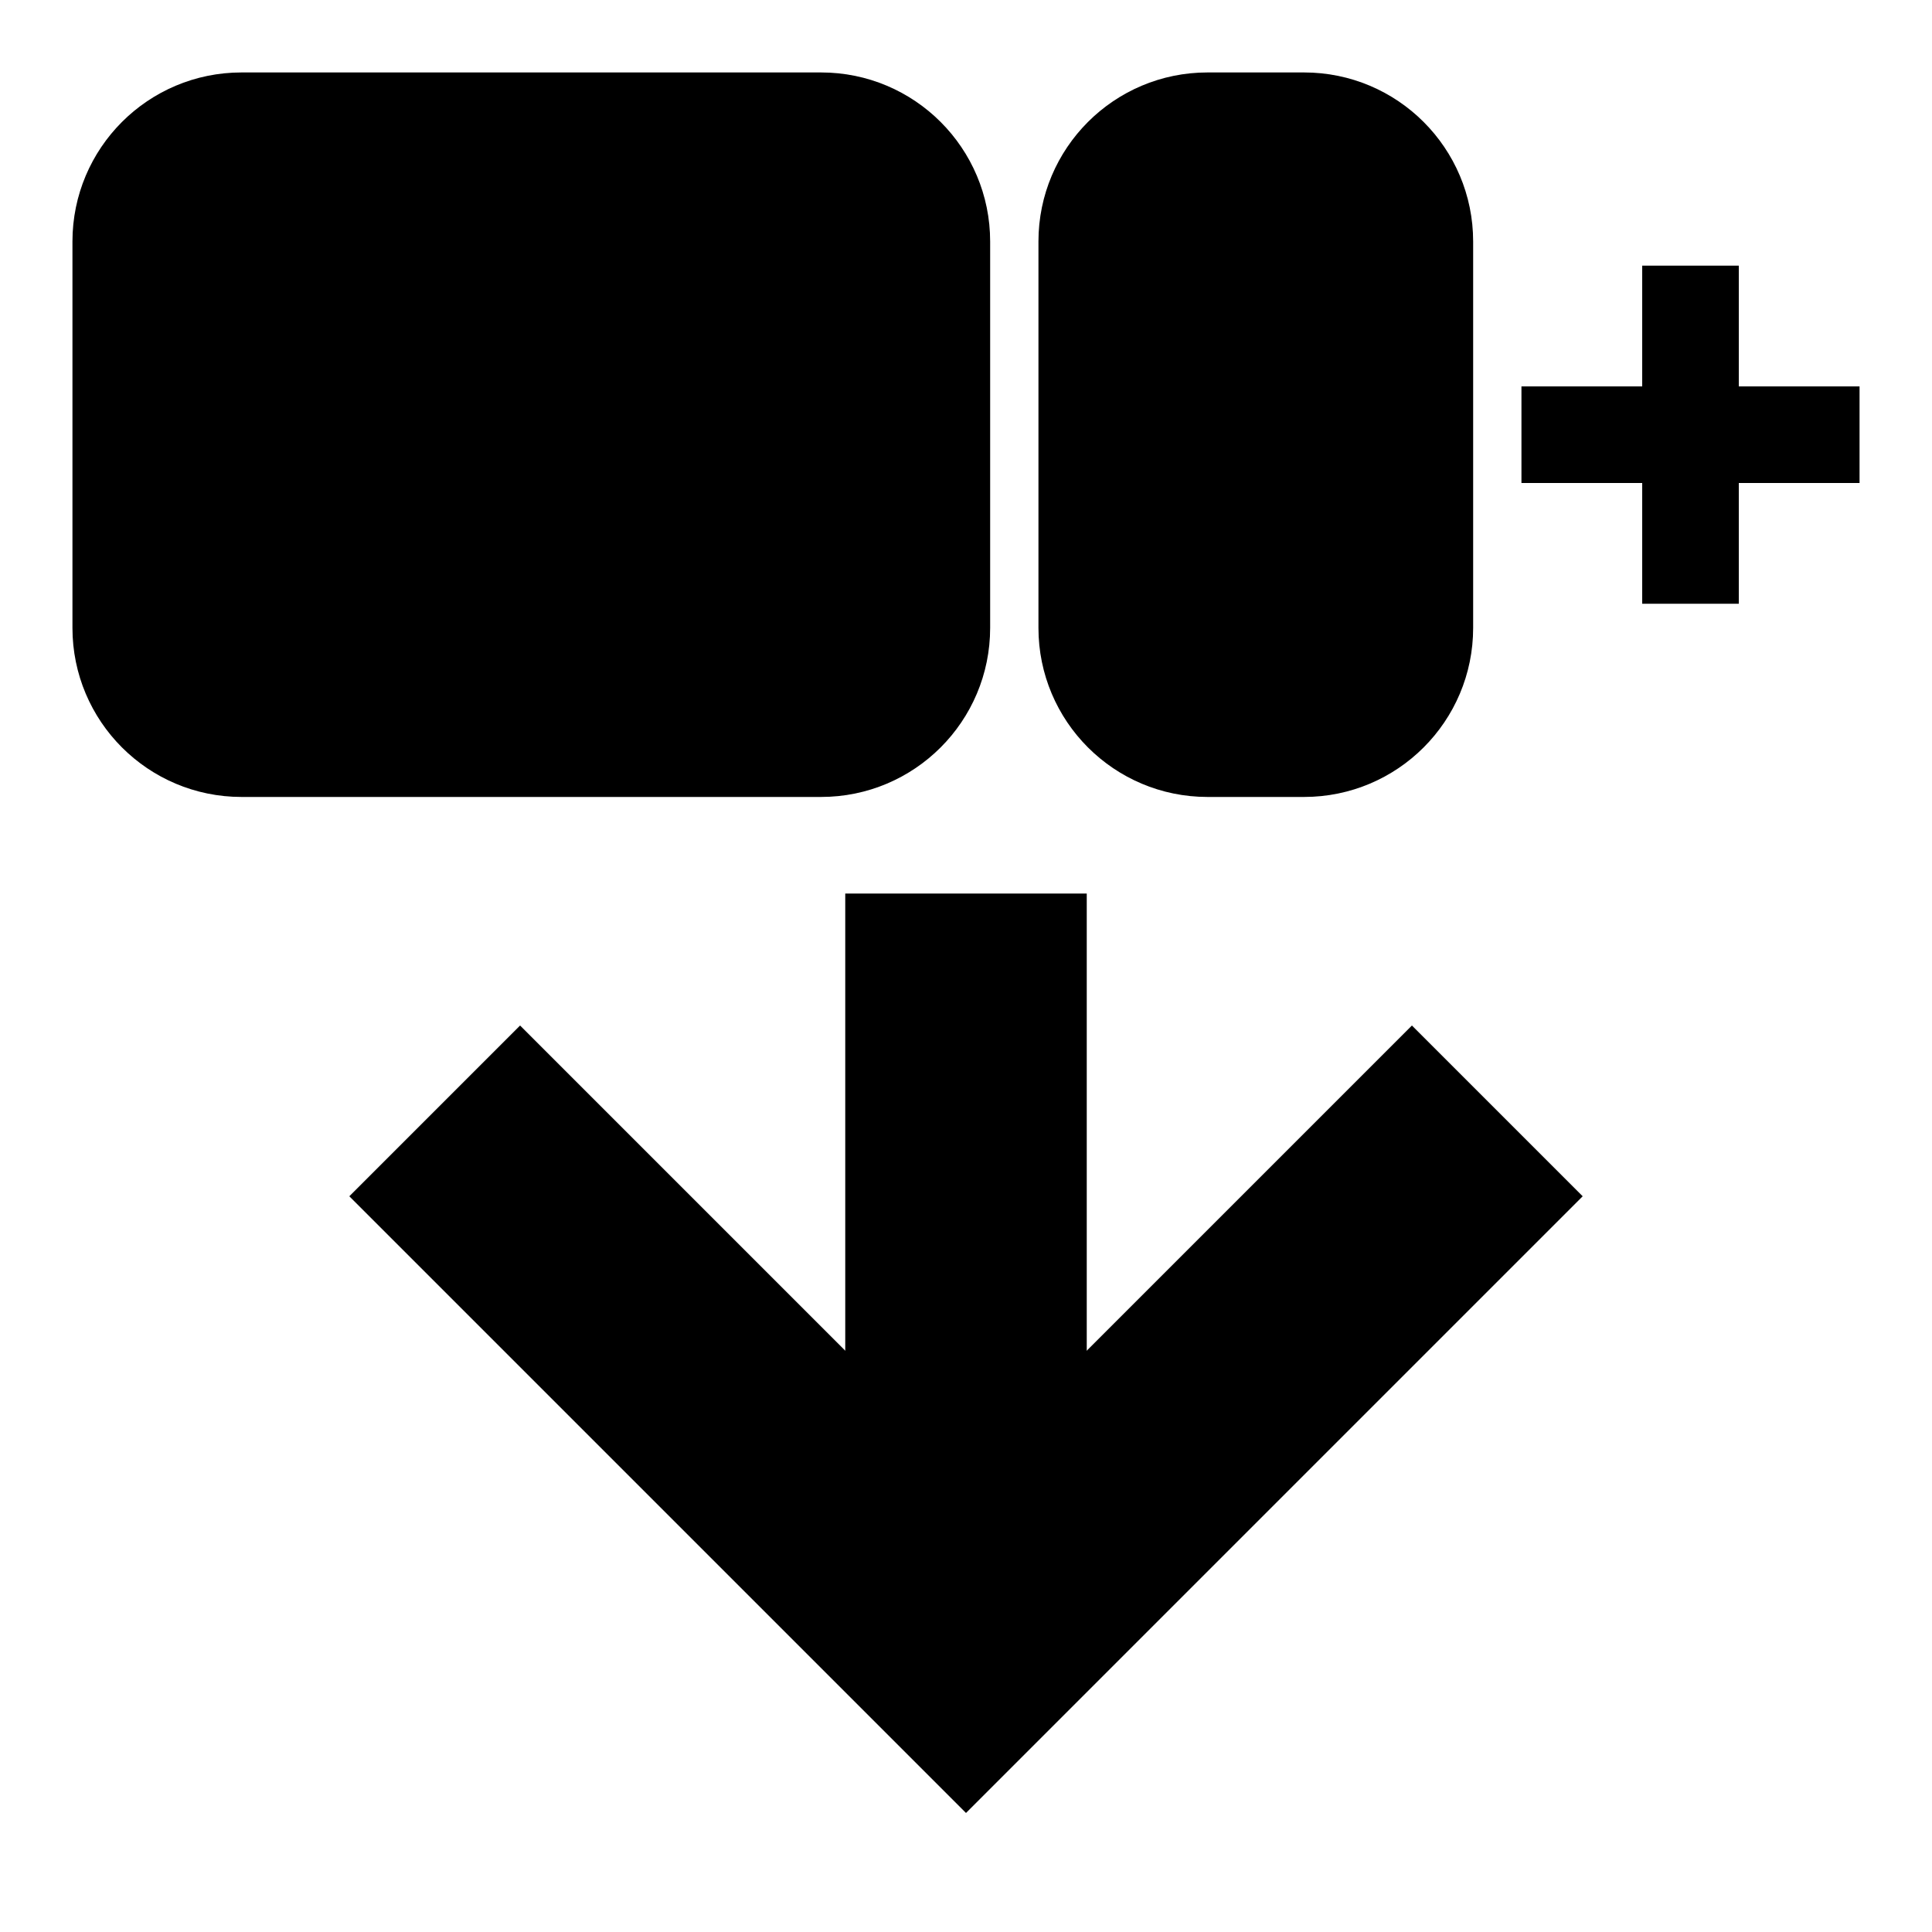
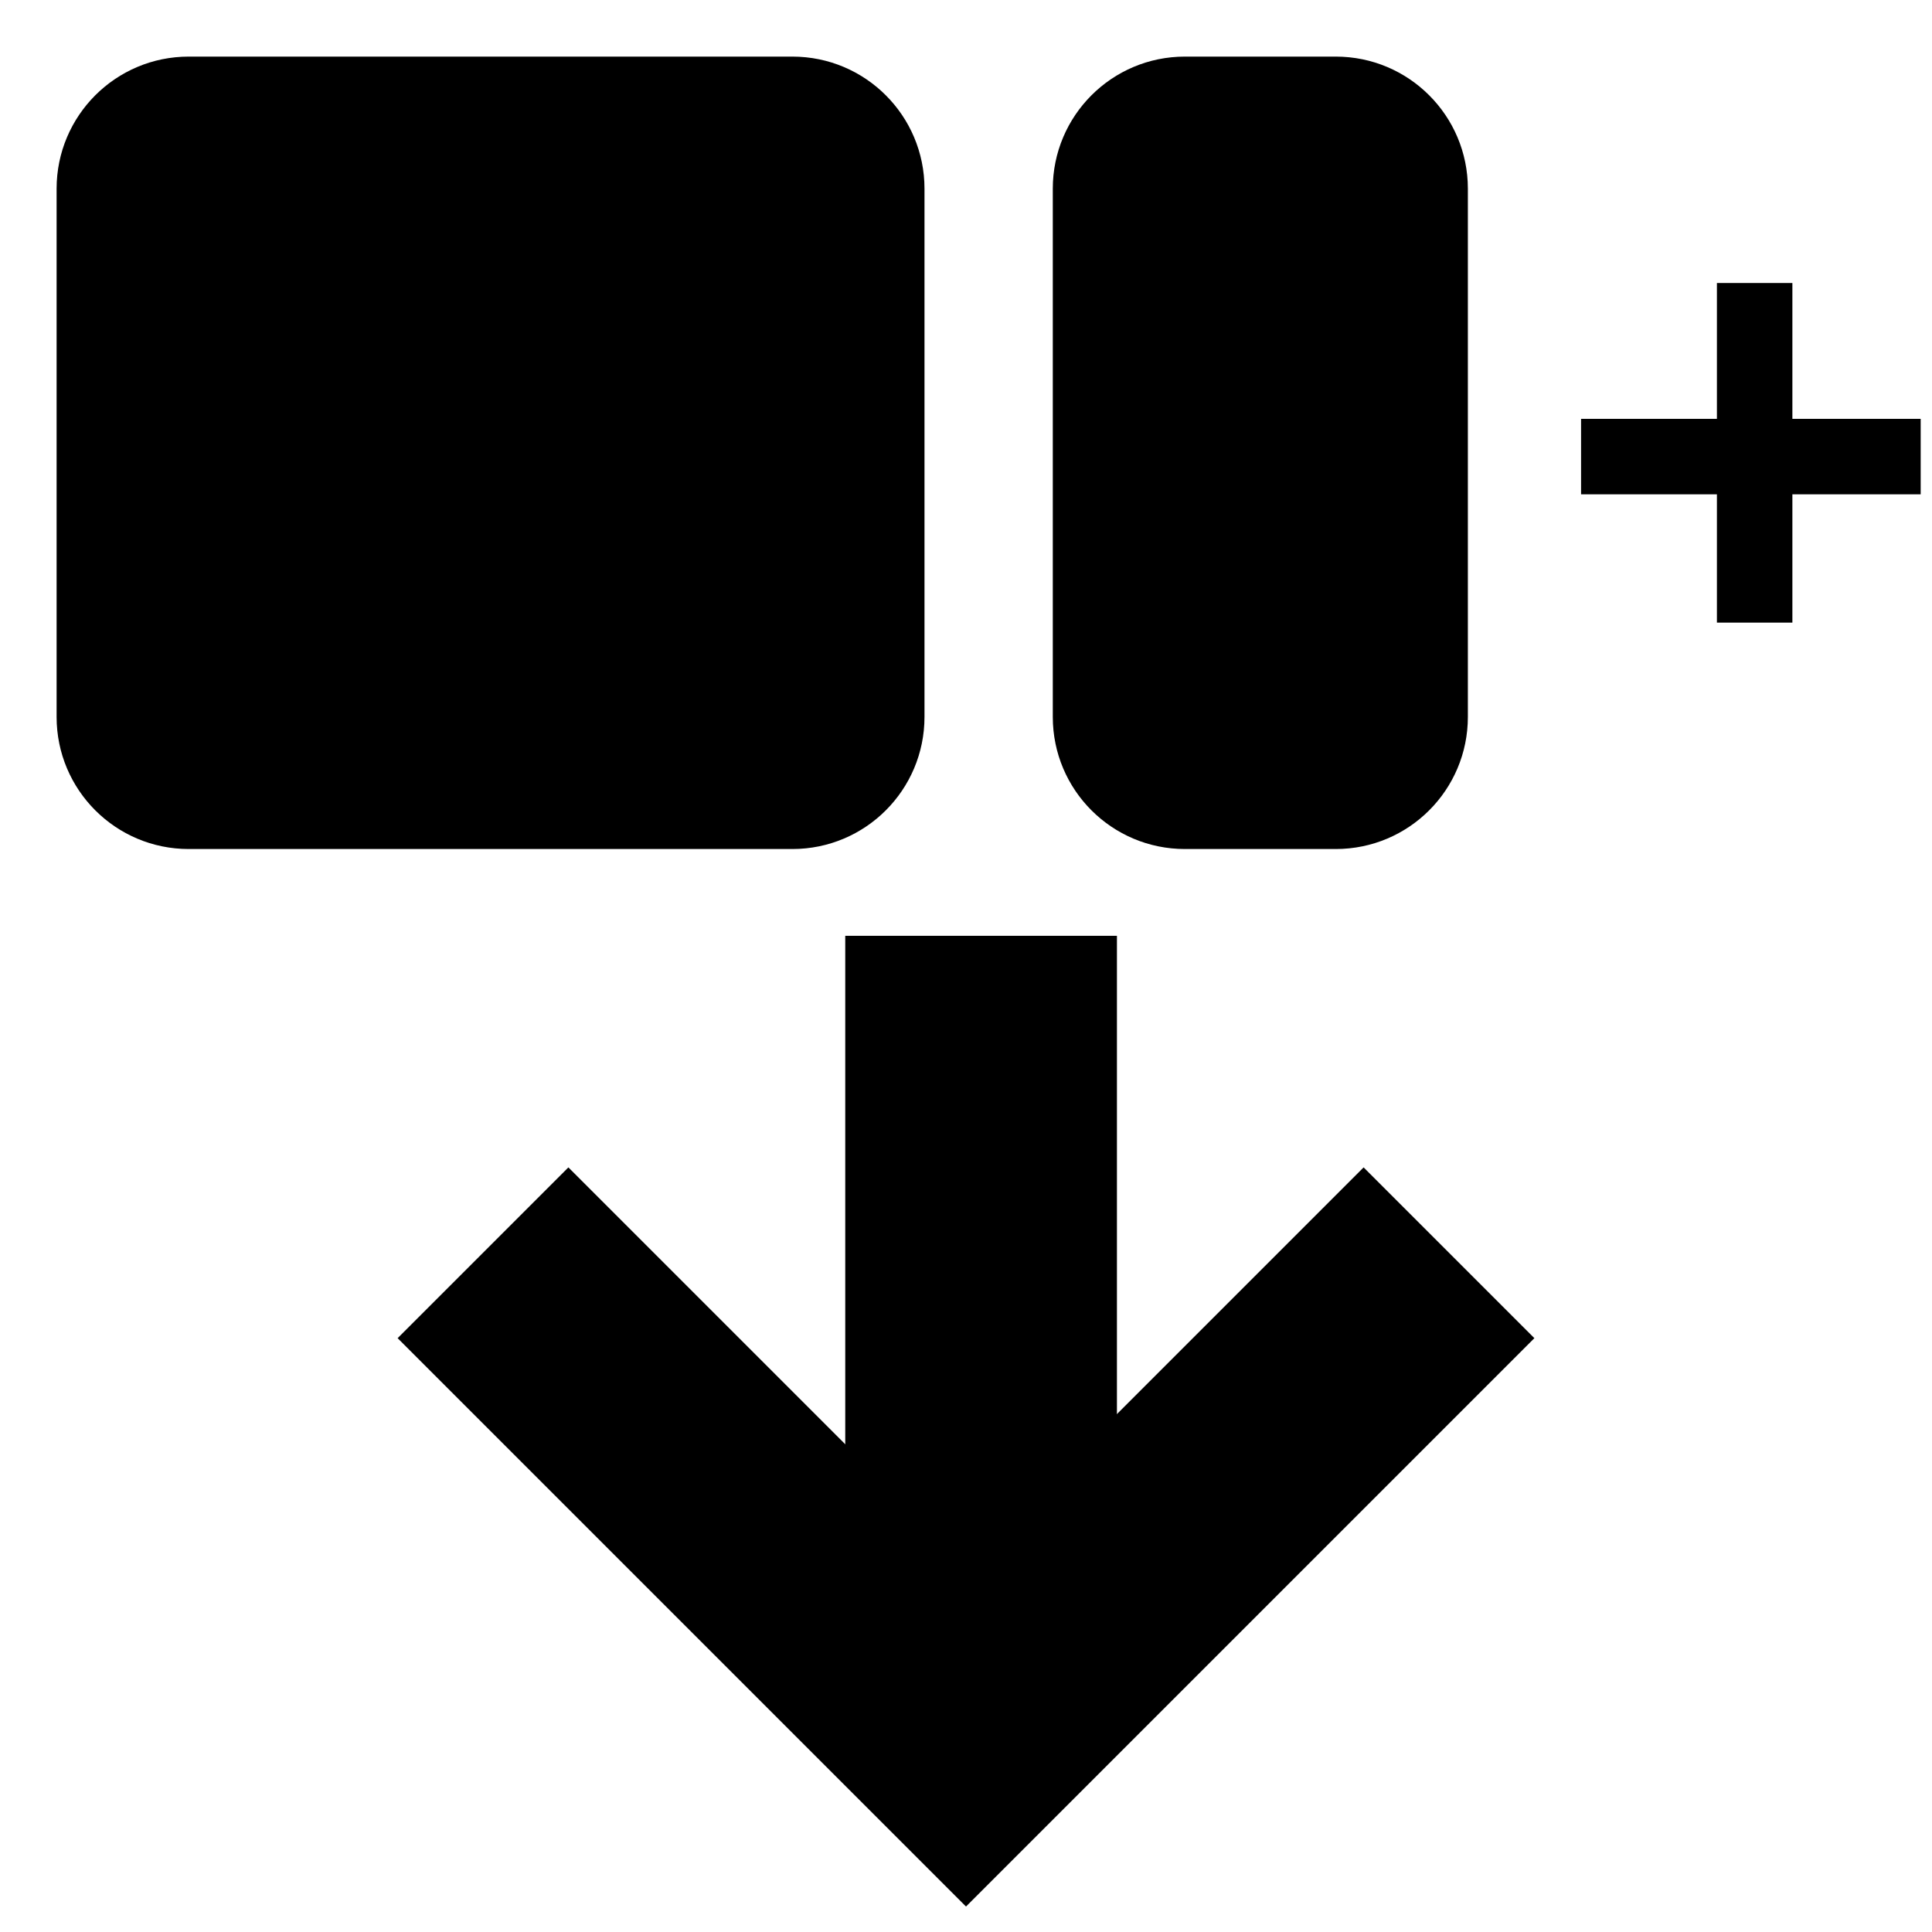
- <svg xmlns="http://www.w3.org/2000/svg" width="200" height="200" version="1.1">
+ <svg xmlns="http://www.w3.org/2000/svg" width="256" height="256" version="1.1">
  <rect width="100%" height="100%" fill="white" />
-   <rect x="10" y="10" width="90" height="70" rx="15" stroke="black" fill="black" stroke-width="5" />
-   <rect x="110" y="10" width="40" height="70" rx="15" stroke="black" fill="black" stroke-width="5" />
-   <rect x="172.5" y="30" width="5" height="30" stroke="black" fill="black" stroke-width="5" />
-   <rect x="160" y="42.5" width="30" height="5" stroke="black" fill="black" stroke-width="5" />
-   <polyline points="45,115 100,170 155,115" stroke="black" fill="white" stroke-width="25" />
-   <rect x="90" y="95" width="20" height="70" stroke="black" fill="black" stroke-width="5" />
+   <rect x="10" y="10" width="110" height="100" rx="15" stroke="black" fill="black" stroke-width="5" />
+   <rect x="142" y="10" width="50" height="100" rx="15" stroke="black" fill="black" stroke-width="5" />
+   <rect x="230" y="40" width="5" height="40" stroke="black" fill="black" stroke-width="5" />
+   <rect x="212" y="58" width="40" height="5" stroke="black" fill="black" stroke-width="5" />
+   <polyline points="64,166 128,230 192,166" stroke="black" fill="white" stroke-width="32" />
+   <rect x="120" y="132" width="20" height="70" stroke="black" fill="black" stroke-width="16" />
</svg>
